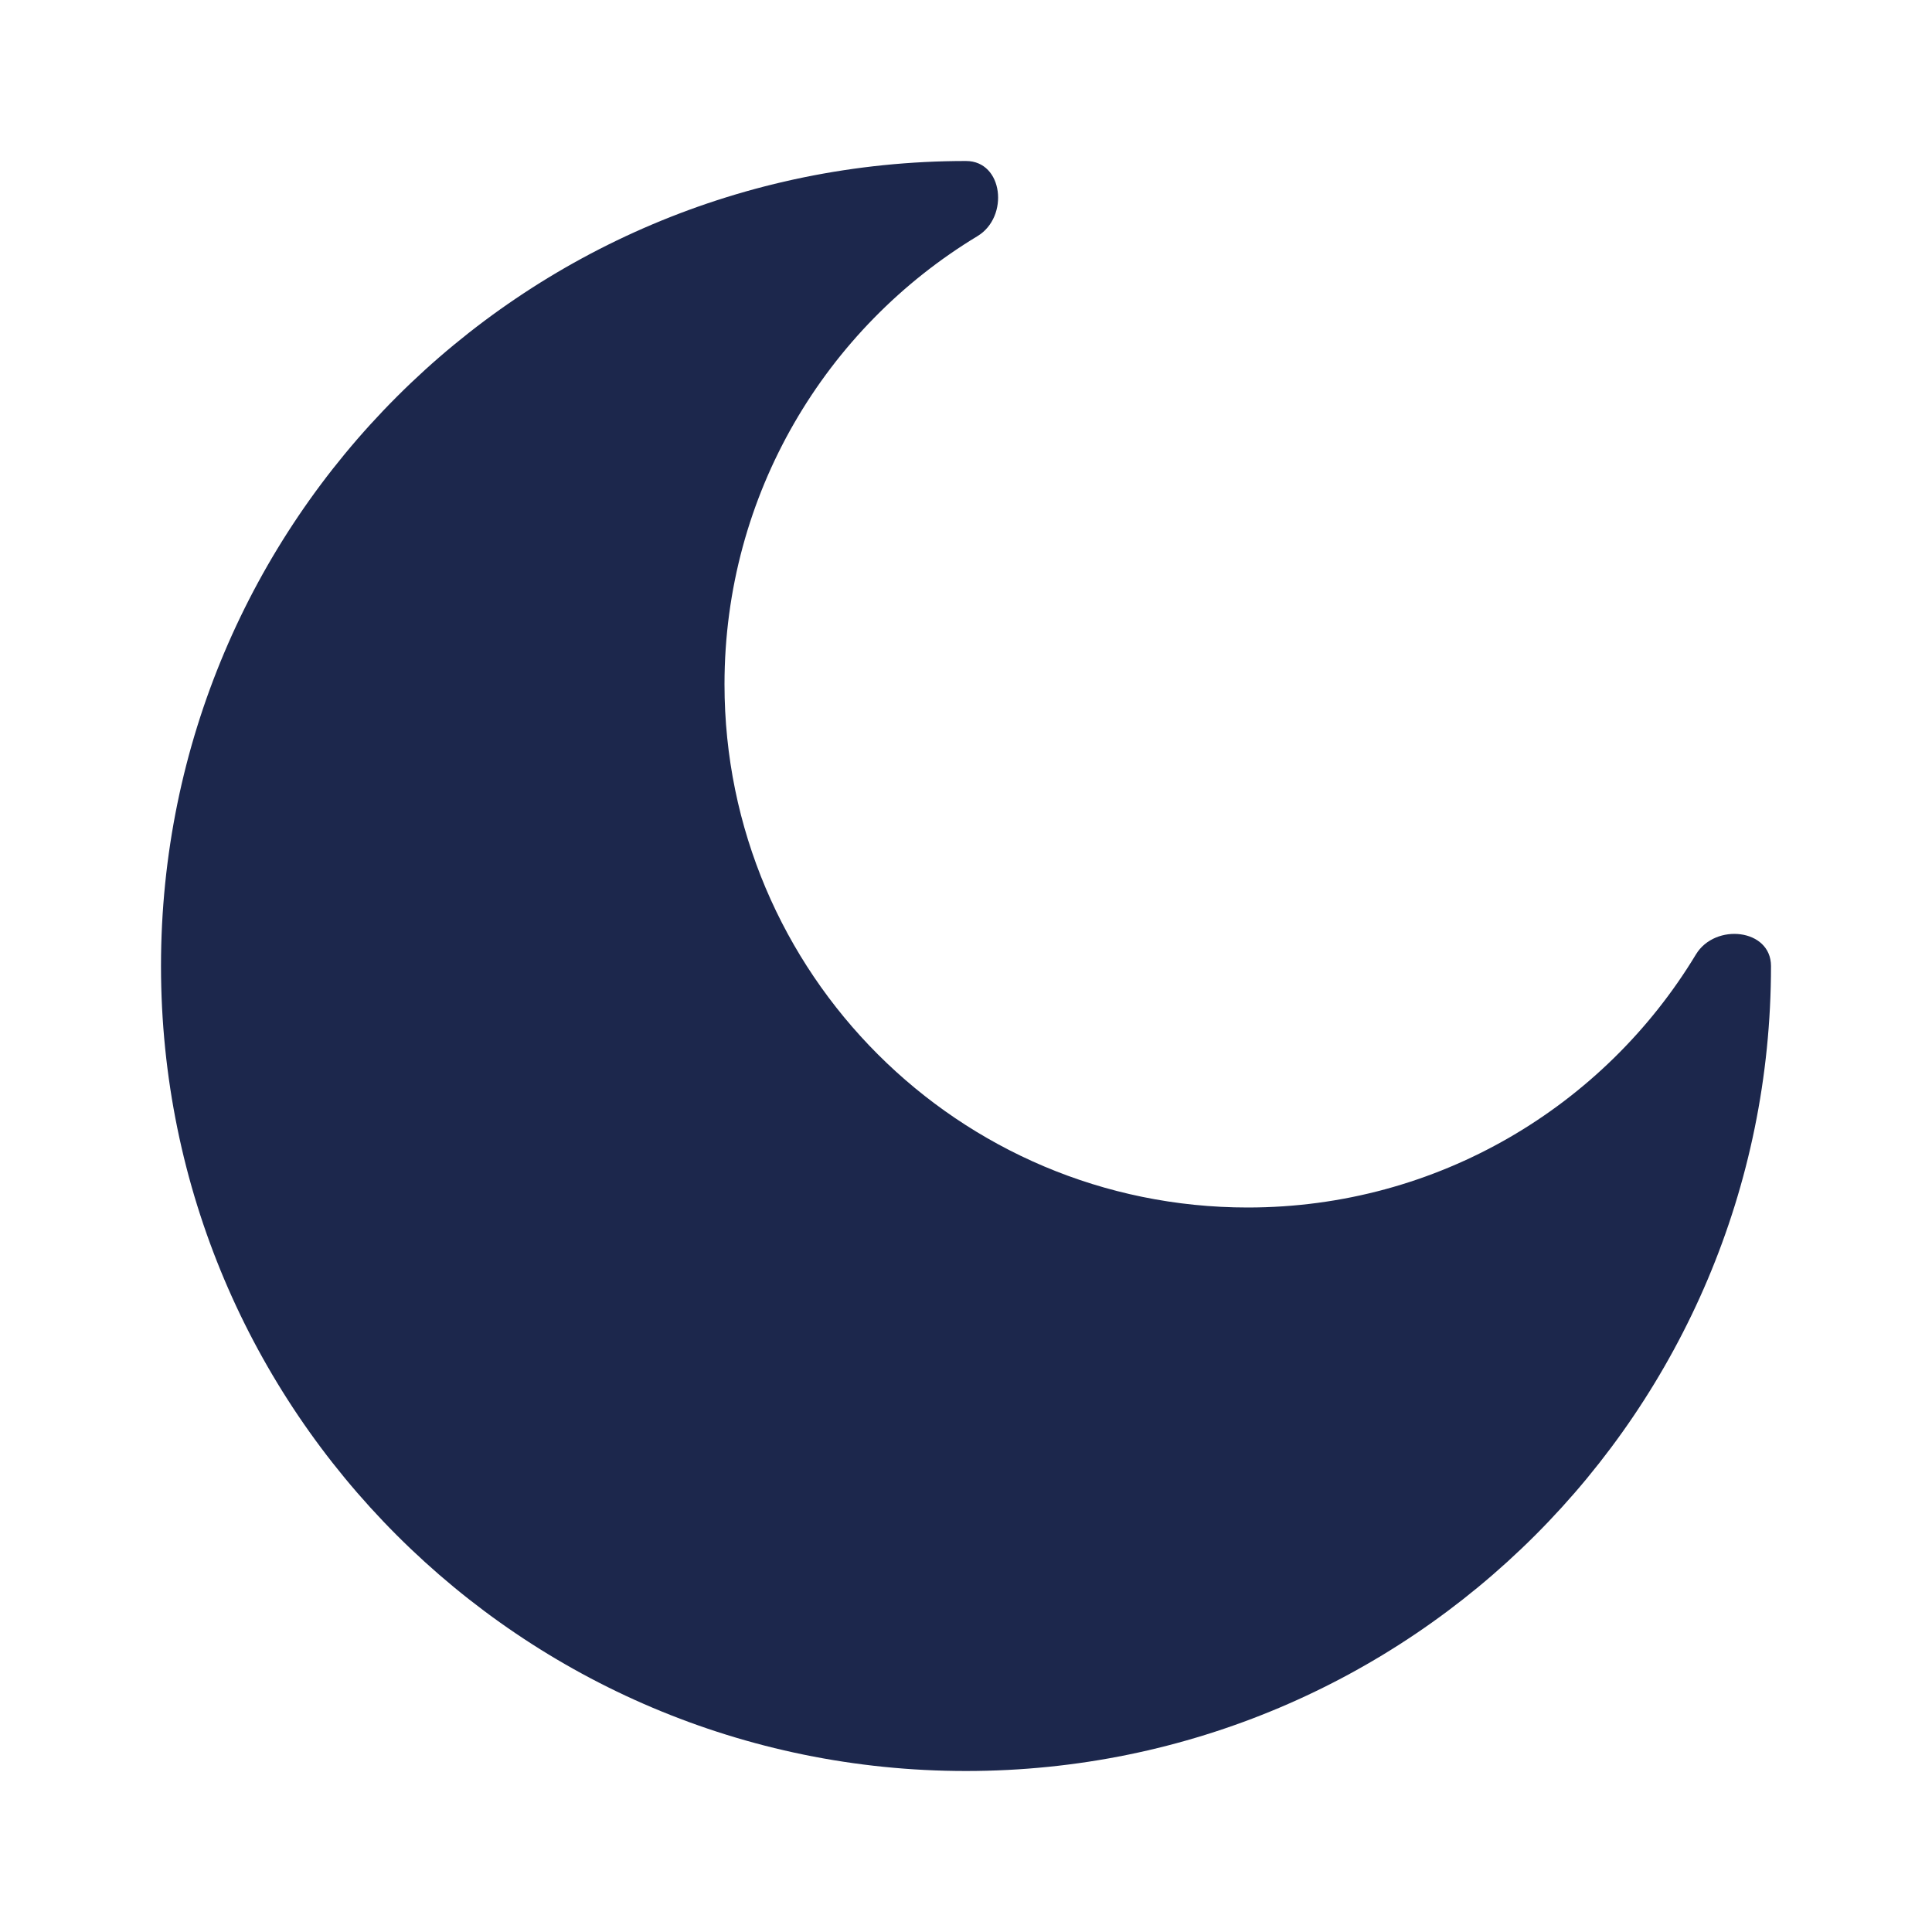
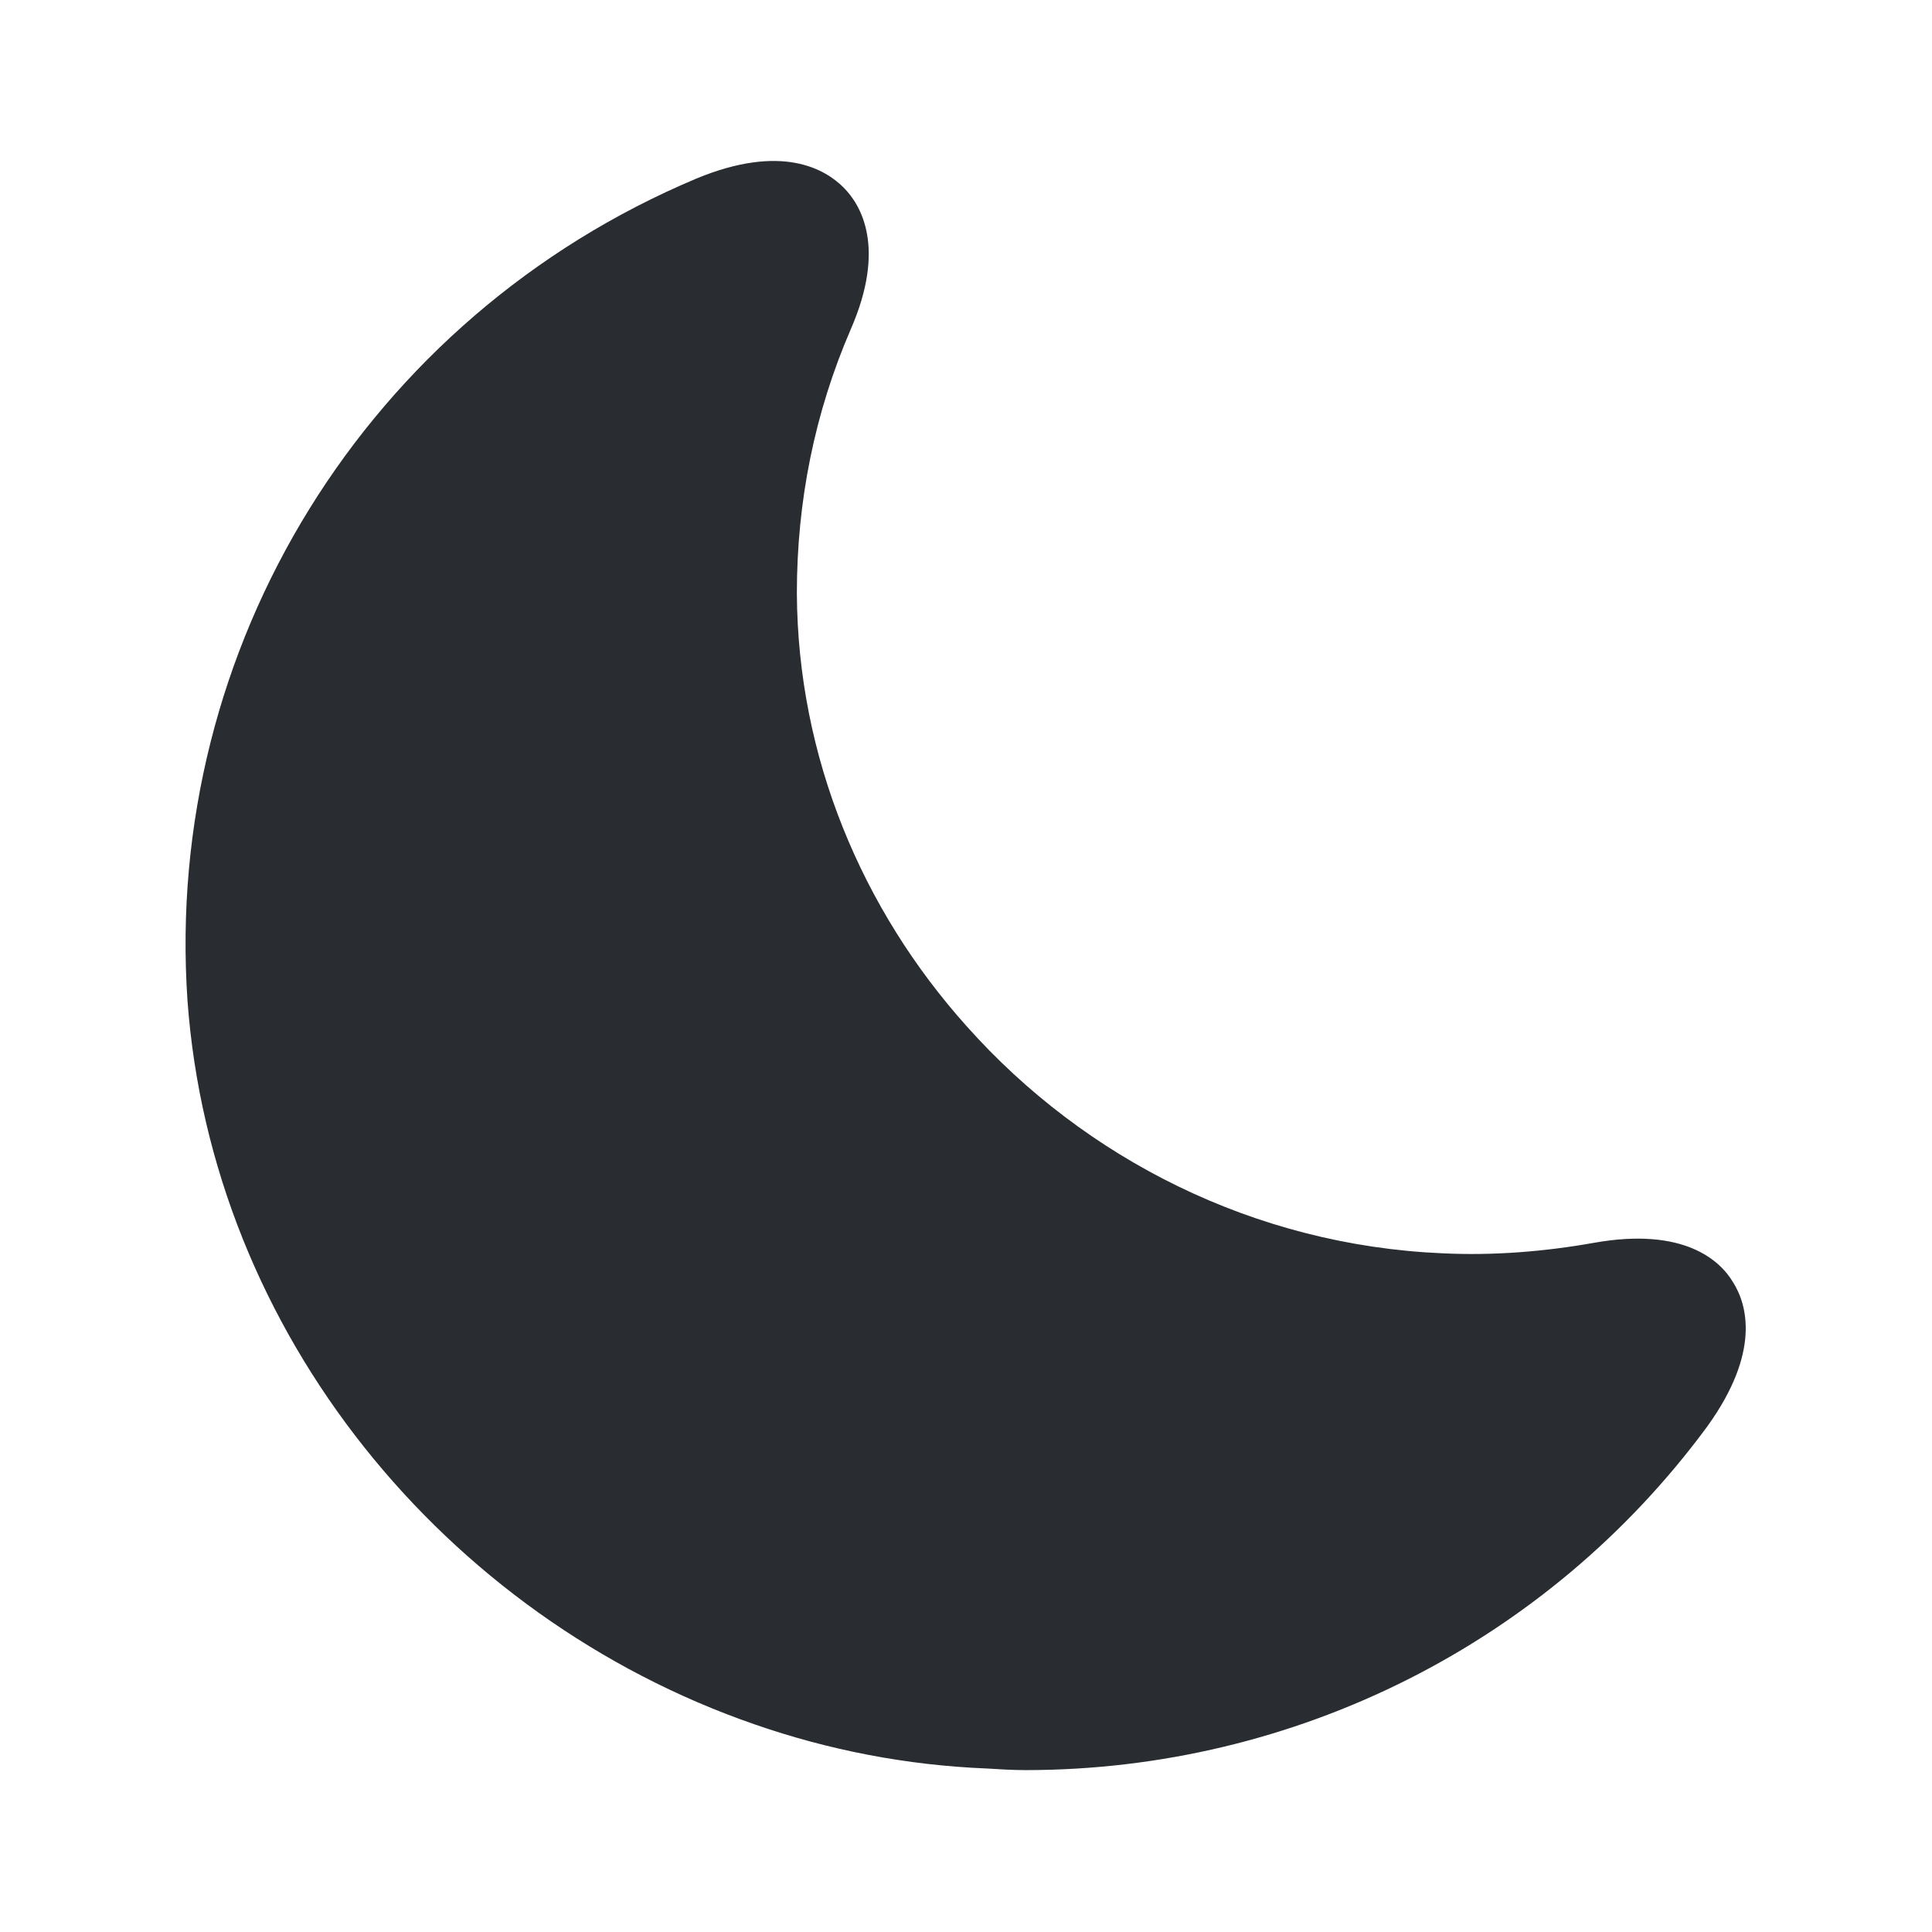
<svg xmlns="http://www.w3.org/2000/svg" width="800px" height="800px" viewBox="0 0 24 24" fill="none">
-   <path d="M12 22C17.523 22 22 17.523 22 12C22 11.537 21.306 11.461 21.067 11.857C19.929 13.741 17.861 15 15.5 15C11.91 15 9 12.09 9 8.5C9 6.138 10.259 4.071 12.143 2.933C12.539 2.693 12.463 2 12 2C6.477 2 2 6.477 2 12C2 17.523 6.477 22 12 22Z" fill="#1C274C" />
+   <path d="M21.529 15.929C21.369 15.659 20.919 15.239 19.799 15.439C19.179 15.549 18.549 15.599 17.919 15.569C15.589 15.469 13.479 14.399 12.009 12.749C10.709 11.299 9.909 9.409 9.899 7.369C9.899 6.229 10.119 5.129 10.569 4.089C11.009 3.079 10.699 2.549 10.479 2.329C10.249 2.099 9.709 1.779 8.649 2.219C4.559 3.939 2.029 8.039 2.329 12.429C2.629 16.559 5.529 20.089 9.369 21.419C10.289 21.739 11.259 21.929 12.259 21.969C12.419 21.979 12.579 21.989 12.739 21.989C16.089 21.989 19.229 20.409 21.209 17.719C21.879 16.789 21.699 16.199 21.529 15.929Z" fill="#292D32" />
</svg>
